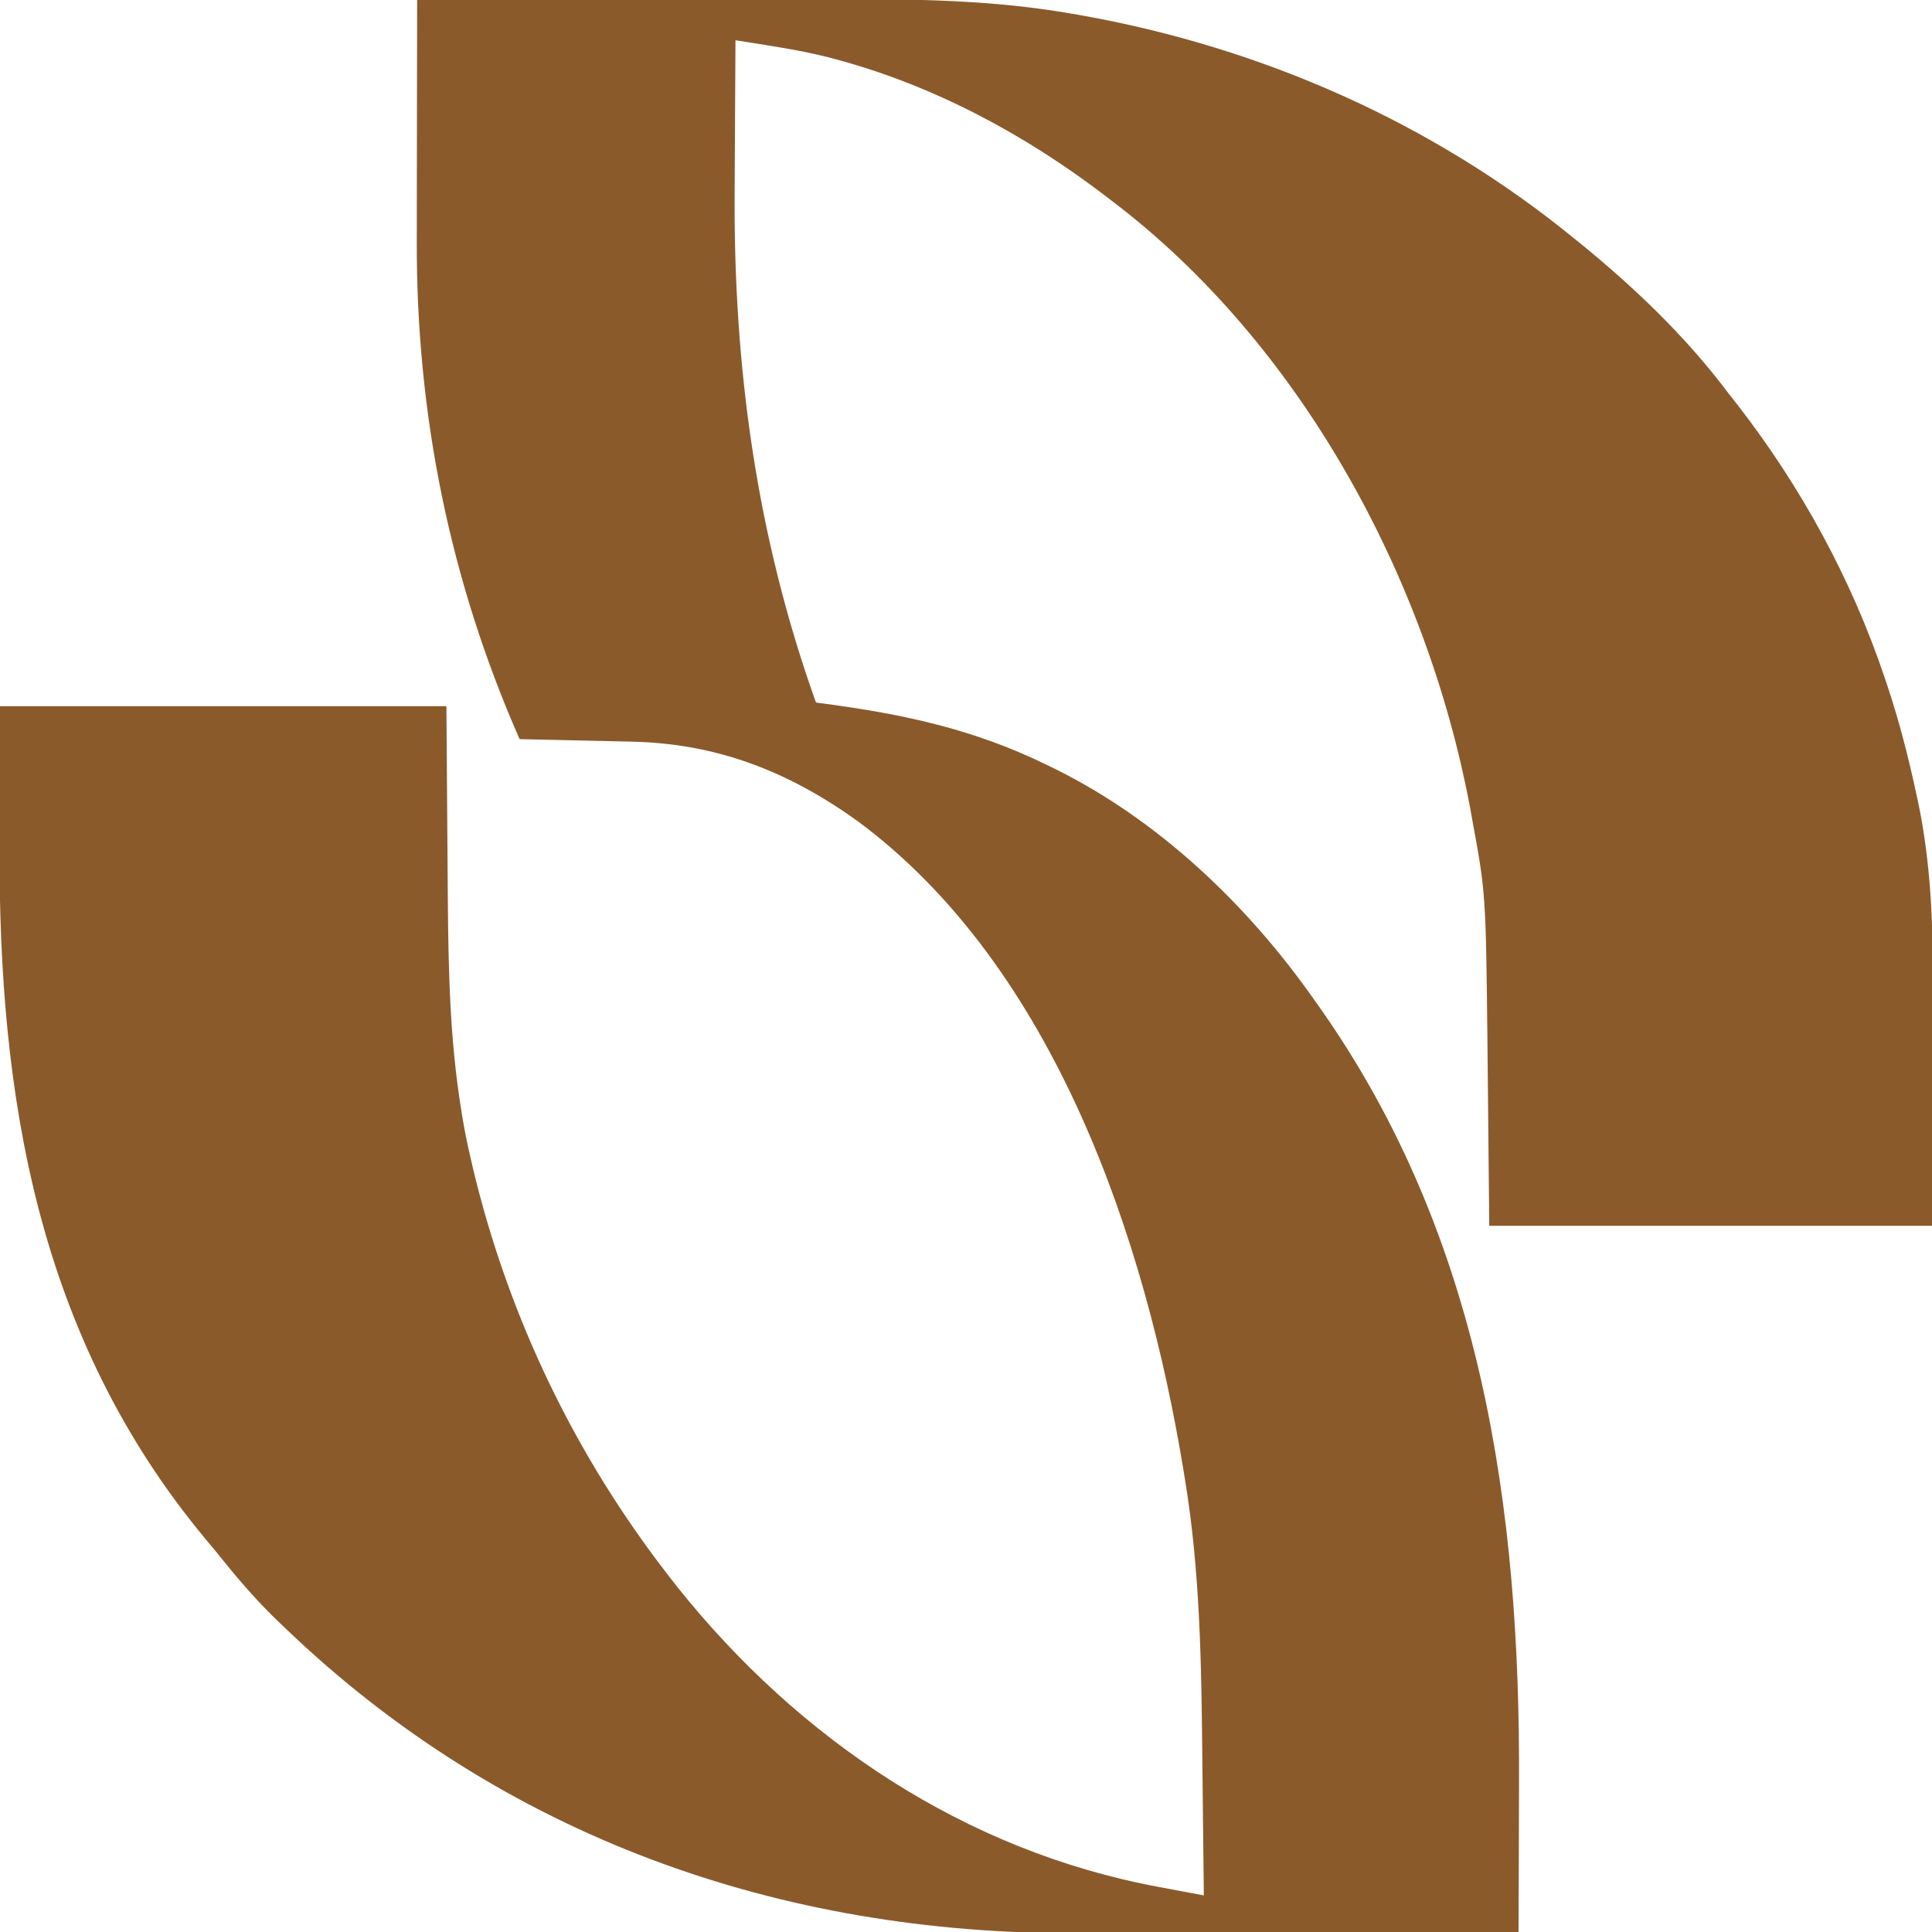
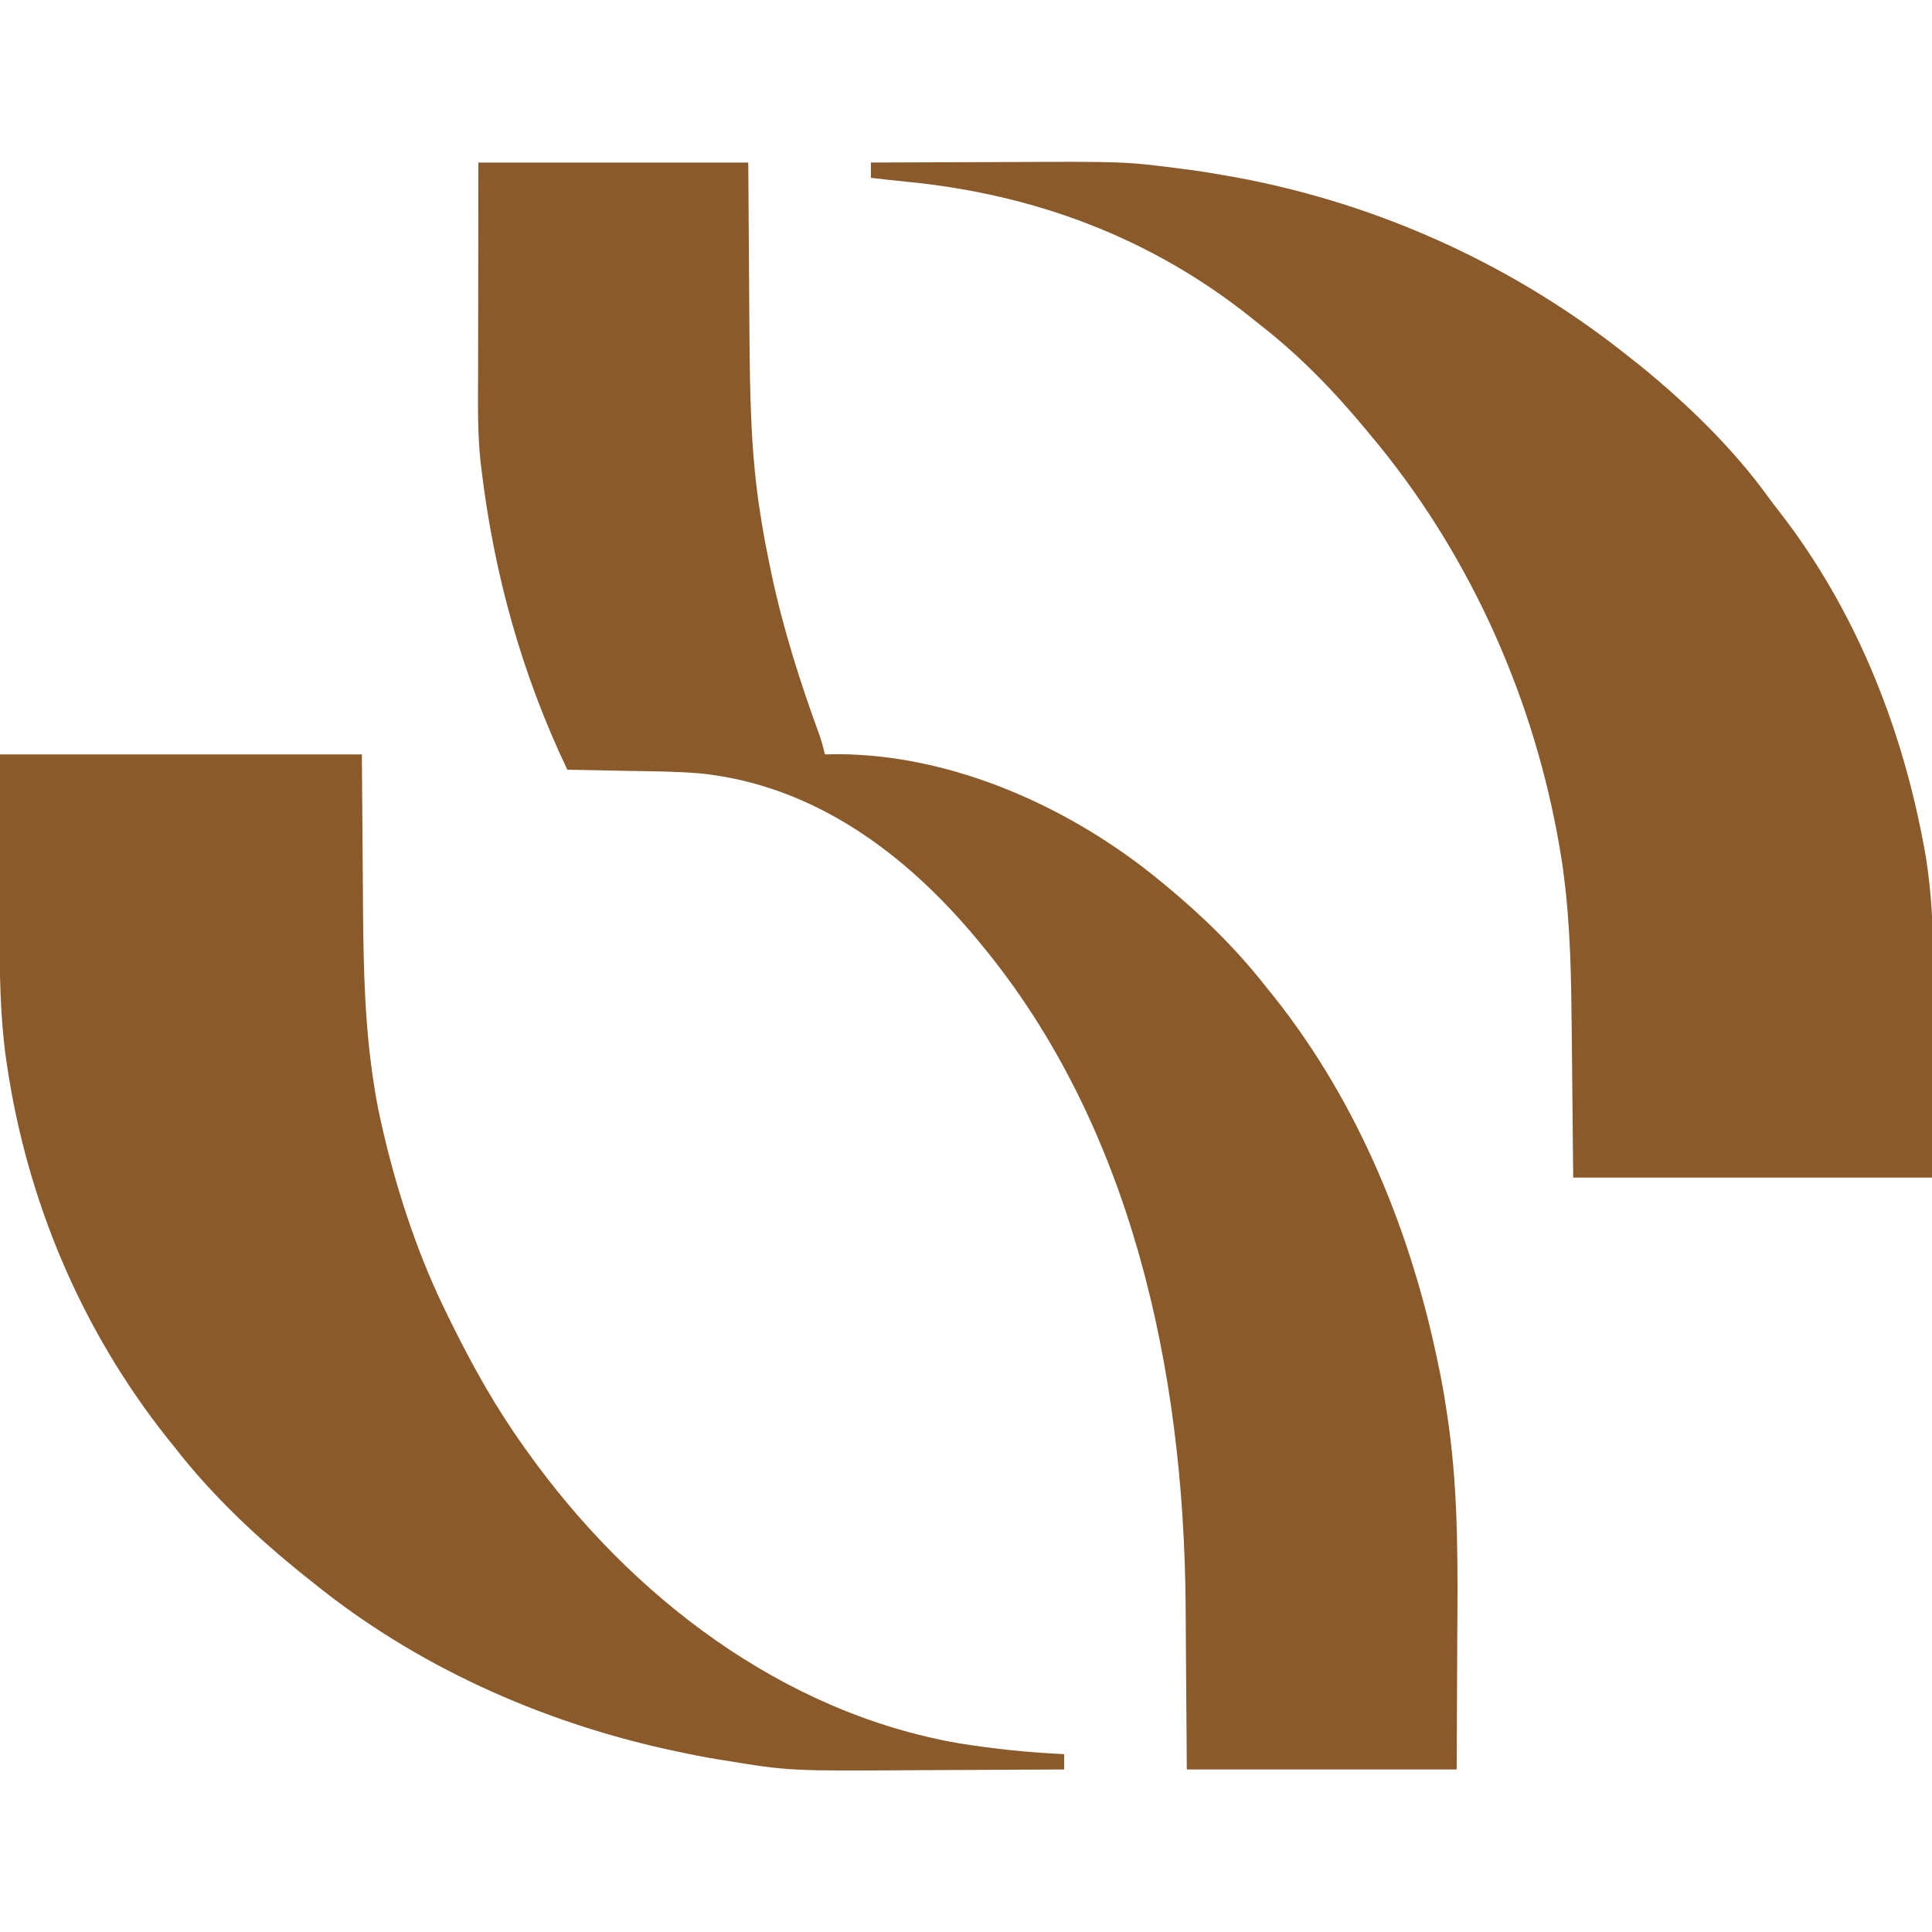
- <svg xmlns="http://www.w3.org/2000/svg" version="1.1" width="528" height="528" viewBox="0 0 528 528">
-   <path d="M0 0 C18.378 -0.047 36.756 -0.082 55.134 -0.104 C63.67 -0.114 72.206 -0.128 80.741 -0.151 C88.193 -0.171 95.644 -0.184 103.095 -0.188 C107.03 -0.191 110.965 -0.197 114.9 -0.211 C136.36 -0.289 157.734 0.021 178.938 3.75 C179.914 3.918 180.891 4.087 181.898 4.26 C230.873 13.046 277.373 33.487 316 65 C316.263 65.212 316.263 65.212 317.591 66.284 C332.36 78.263 346.541 91.792 358 107 C358.935 108.196 359.872 109.391 360.809 110.586 C378.157 132.933 391.958 158.19 401 185 C401.138 185.408 401.138 185.408 401.834 187.47 C405.066 197.219 407.6 207.083 409.75 217.125 C409.949 218.041 410.148 218.958 410.352 219.902 C413.613 235.896 414.29 251.74 414.195 268.008 C414.192 269.737 414.19 271.466 414.189 273.195 C414.179 279.505 414.151 285.815 414.125 292.125 C414.084 306.274 414.043 320.423 414 335 C374.07 335 334.14 335 293 335 C292.625 297.937 292.625 297.937 292.522 286.39 C292.075 244.173 292.075 244.173 288.25 223.438 C288.082 222.503 287.913 221.569 287.74 220.606 C275.906 157.757 241.48 94.103 190 55 C189.444 54.573 188.888 54.145 188.314 53.705 C166.292 36.847 141.266 23.387 114.375 16.188 C113.697 16.005 113.019 15.822 112.321 15.634 C103.997 13.549 95.466 12.359 87 11 C86.929 20.261 86.877 29.521 86.845 38.782 C86.829 43.086 86.808 47.39 86.774 51.693 C86.395 99.97 92.668 146.344 109 192 C109.724 192.095 110.447 192.19 111.193 192.288 C133.034 195.204 152.177 199.305 172 209 C172.667 209.324 173.333 209.647 174.02 209.981 C202.522 224 226.847 247.196 245 273 C245.502 273.706 246.004 274.411 246.521 275.138 C291.084 338.23 301.519 412.263 301.137 487.613 C301.116 492.186 301.108 496.76 301.098 501.334 C301.077 510.223 301.043 519.111 301 528 C281.761 528.071 262.522 528.123 243.283 528.155 C234.347 528.171 225.411 528.192 216.476 528.226 C208.674 528.257 200.872 528.276 193.07 528.282 C188.951 528.286 184.832 528.295 180.714 528.317 C99.102 528.739 23.33 501.936 -36 445 C-36.895 444.147 -37.789 443.293 -38.711 442.414 C-44.637 436.634 -49.851 430.472 -55 424 C-55.934 422.877 -56.87 421.756 -57.809 420.637 C-103.742 365.388 -114.453 299.909 -114.125 230.5 C-114.084 218.125 -114.043 205.75 -114 193 C-73.74 193 -33.48 193 8 193 C8.312 233.375 8.312 233.375 8.388 245.947 C8.55 265.133 8.938 284.011 12 303 C12.111 303.699 12.221 304.398 12.335 305.119 C12.947 308.863 13.7 312.556 14.562 316.25 C14.688 316.795 14.688 316.795 15.322 319.556 C25.071 360.21 43.317 398.051 69 431 C69.683 431.878 70.366 432.756 71.07 433.66 C104.366 475.372 149.759 505.855 202.621 515.676 C203.816 515.902 205.012 516.127 206.243 516.36 C209.161 516.911 212.08 517.457 215 518 C214.914 509.357 214.819 500.713 214.712 492.07 C214.663 488.053 214.617 484.036 214.578 480.02 C214.329 454.652 213.976 429.213 209.812 404.125 C209.707 403.475 209.601 402.824 209.492 402.154 C199.135 338.787 174.212 264.3 120.461 224.461 C101.49 210.823 81.917 203.154 58.469 202.684 C58.03 202.673 58.03 202.673 55.813 202.621 C53.042 202.556 50.271 202.497 47.5 202.438 C45.609 202.394 43.719 202.351 41.828 202.307 C37.219 202.2 32.609 202.099 28 202 C8.897 158.562 -0.236 113.226 -0.098 65.82 C-0.096 63.912 -0.094 62.004 -0.093 60.096 C-0.09 55.121 -0.08 50.147 -0.069 45.172 C-0.058 40.077 -0.054 34.982 -0.049 29.887 C-0.038 19.924 -0.021 9.962 0 0 Z " fill="#8B5A2B" transform="translate(114,0)" />
+ <svg xmlns="http://www.w3.org/2000/svg" version="1.1" width="630" height="630" viewBox="0 0 630 630">
+   <g transform="translate(0,53.0)">
+     <path d="M0 0 C29.04 0 58.08 0 88 0 C88.313 42.875 88.313 42.875 88.388 56.238 C88.545 75.992 88.826 95.452 92 115 C92.118 115.75 92.235 116.501 92.357 117.273 C93.044 121.583 93.857 125.854 94.75 130.125 C95.005 131.369 95.261 132.614 95.524 133.896 C99.369 152.081 104.964 169.656 111.355 187.091 C112.014 189.042 112.528 190.996 113 193 C114.281 192.976 115.563 192.951 116.883 192.926 C154.707 192.963 193.187 210.311 222 234 C222.571 234.468 223.142 234.936 223.73 235.418 C236.046 245.583 247.157 256.395 257 269 C257.777 269.96 258.555 270.921 259.355 271.91 C287.222 306.954 304.473 349.555 313.25 393.188 C313.367 393.759 313.367 393.759 313.96 396.65 C314.74 400.756 315.402 404.864 316 409 C316.134 409.926 316.269 410.852 316.407 411.806 C319.677 435.451 319.341 458.991 319.188 482.812 C319.126 496.404 319.064 509.996 319 524 C289.96 524 260.92 524 231 524 C230.688 482.813 230.688 482.813 230.612 470.007 C229.987 394.521 213.297 314.608 164 255 C163.757 254.707 163.757 254.707 162.53 253.223 C139.285 225.299 109.391 203.008 72.273 199.189 C64.392 198.534 56.465 198.508 48.562 198.375 C46.656 198.337 44.749 198.298 42.842 198.258 C38.228 198.163 33.614 198.079 29 198 C14.188 166.928 5.068 134.176 1 100 C0.912 99.309 0.824 98.618 0.734 97.907 C-0.348 88.119 -0.125 78.289 -0.098 68.457 C-0.096 66.701 -0.095 64.945 -0.095 63.189 C-0.089 56.73 -0.075 50.271 -0.062 43.812 C-0.042 29.354 -0.021 14.896 0 0 Z " fill="#8B5A2B" transform="translate(156,0)" />
+     <path d="M0 0 C38.94 0 77.88 0 118 0 C118.313 39.375 118.313 39.375 118.388 51.63 C118.552 70.592 118.993 89.231 122 108 C122.111 108.701 122.221 109.401 122.335 110.123 C122.947 113.866 123.7 117.557 124.562 121.25 C124.811 122.337 125.059 123.423 125.315 124.543 C130.108 144.593 136.82 164.531 146 183 C146.234 183.476 146.234 183.476 147.417 185.884 C154.365 199.927 161.86 213.269 171 226 C171.201 226.282 171.201 226.282 172.217 227.711 C205.711 274.519 255.083 312.493 312.772 322.48 C324.13 324.291 335.511 325.481 347 326 C347 327.65 347 329.3 347 331 C336.366 331.07 325.733 331.123 315.099 331.155 C310.159 331.171 305.218 331.192 300.277 331.226 C257.359 331.518 257.359 331.518 236 328 C235.258 327.882 234.516 327.763 233.752 327.641 C229.577 326.961 225.445 326.15 221.312 325.25 C220.107 324.992 218.902 324.734 217.661 324.468 C175.818 315.238 135.377 297.06 102 270 C101.071 269.263 100.141 268.525 99.184 267.766 C83.762 255.393 69.146 241.626 57 226 C56.606 225.509 56.606 225.509 54.613 223.023 C26.591 187.792 8.8 145.577 2.25 101.125 C2.134 100.343 2.019 99.56 1.899 98.754 C0.022 84.902 -0.145 70.982 -0.098 57.031 C-0.096 55.558 -0.095 54.085 -0.095 52.612 C-0.089 47.242 -0.075 41.871 -0.062 36.5 C-0.042 24.455 -0.021 12.41 0 0 Z " fill="#8B5A2B" transform="translate(0,193)" />
+     <path d="M0 0 C9.773 -0.047 19.545 -0.082 29.318 -0.104 C33.859 -0.114 38.399 -0.128 42.94 -0.151 C82.735 -0.347 82.735 -0.347 101 2 C101.689 2.087 102.377 2.174 103.087 2.264 C107.203 2.801 111.289 3.459 115.375 4.188 C115.98 4.294 115.98 4.294 119.041 4.835 C166.156 13.52 210.724 33.959 248 64 C248.962 64.757 249.923 65.513 250.914 66.293 C266.253 78.758 281.253 93.31 292.815 109.375 C294.043 111.059 295.316 112.7 296.602 114.34 C320.6 145.349 335.676 182.673 343 221 C343.148 221.758 343.296 222.517 343.448 223.298 C347.455 244.896 346.325 267.083 346.188 288.938 C346.126 302.818 346.064 316.699 346 331 C307.39 331 268.78 331 229 331 C228.625 294.375 228.625 294.375 228.522 282.958 C228.343 266.237 228.136 249.612 226 233 C225.927 232.431 225.927 232.431 225.559 229.553 C225.176 226.876 224.738 224.222 224.25 221.562 C224.165 221.093 224.165 221.093 223.735 218.714 C214.844 171.365 194.03 125.96 163 89 C162.573 88.484 162.146 87.968 161.706 87.437 C151.184 74.746 140.038 63.139 127 53 C126.006 52.201 125.012 51.402 123.988 50.578 C91.218 24.439 53.31 10.351 11.858 6.283 C7.901 5.891 3.951 5.447 0 5 C0 3.35 0 1.7 0 0 Z " fill="#8B5A2B" transform="translate(284,0)" />
+   </g>
</svg>
